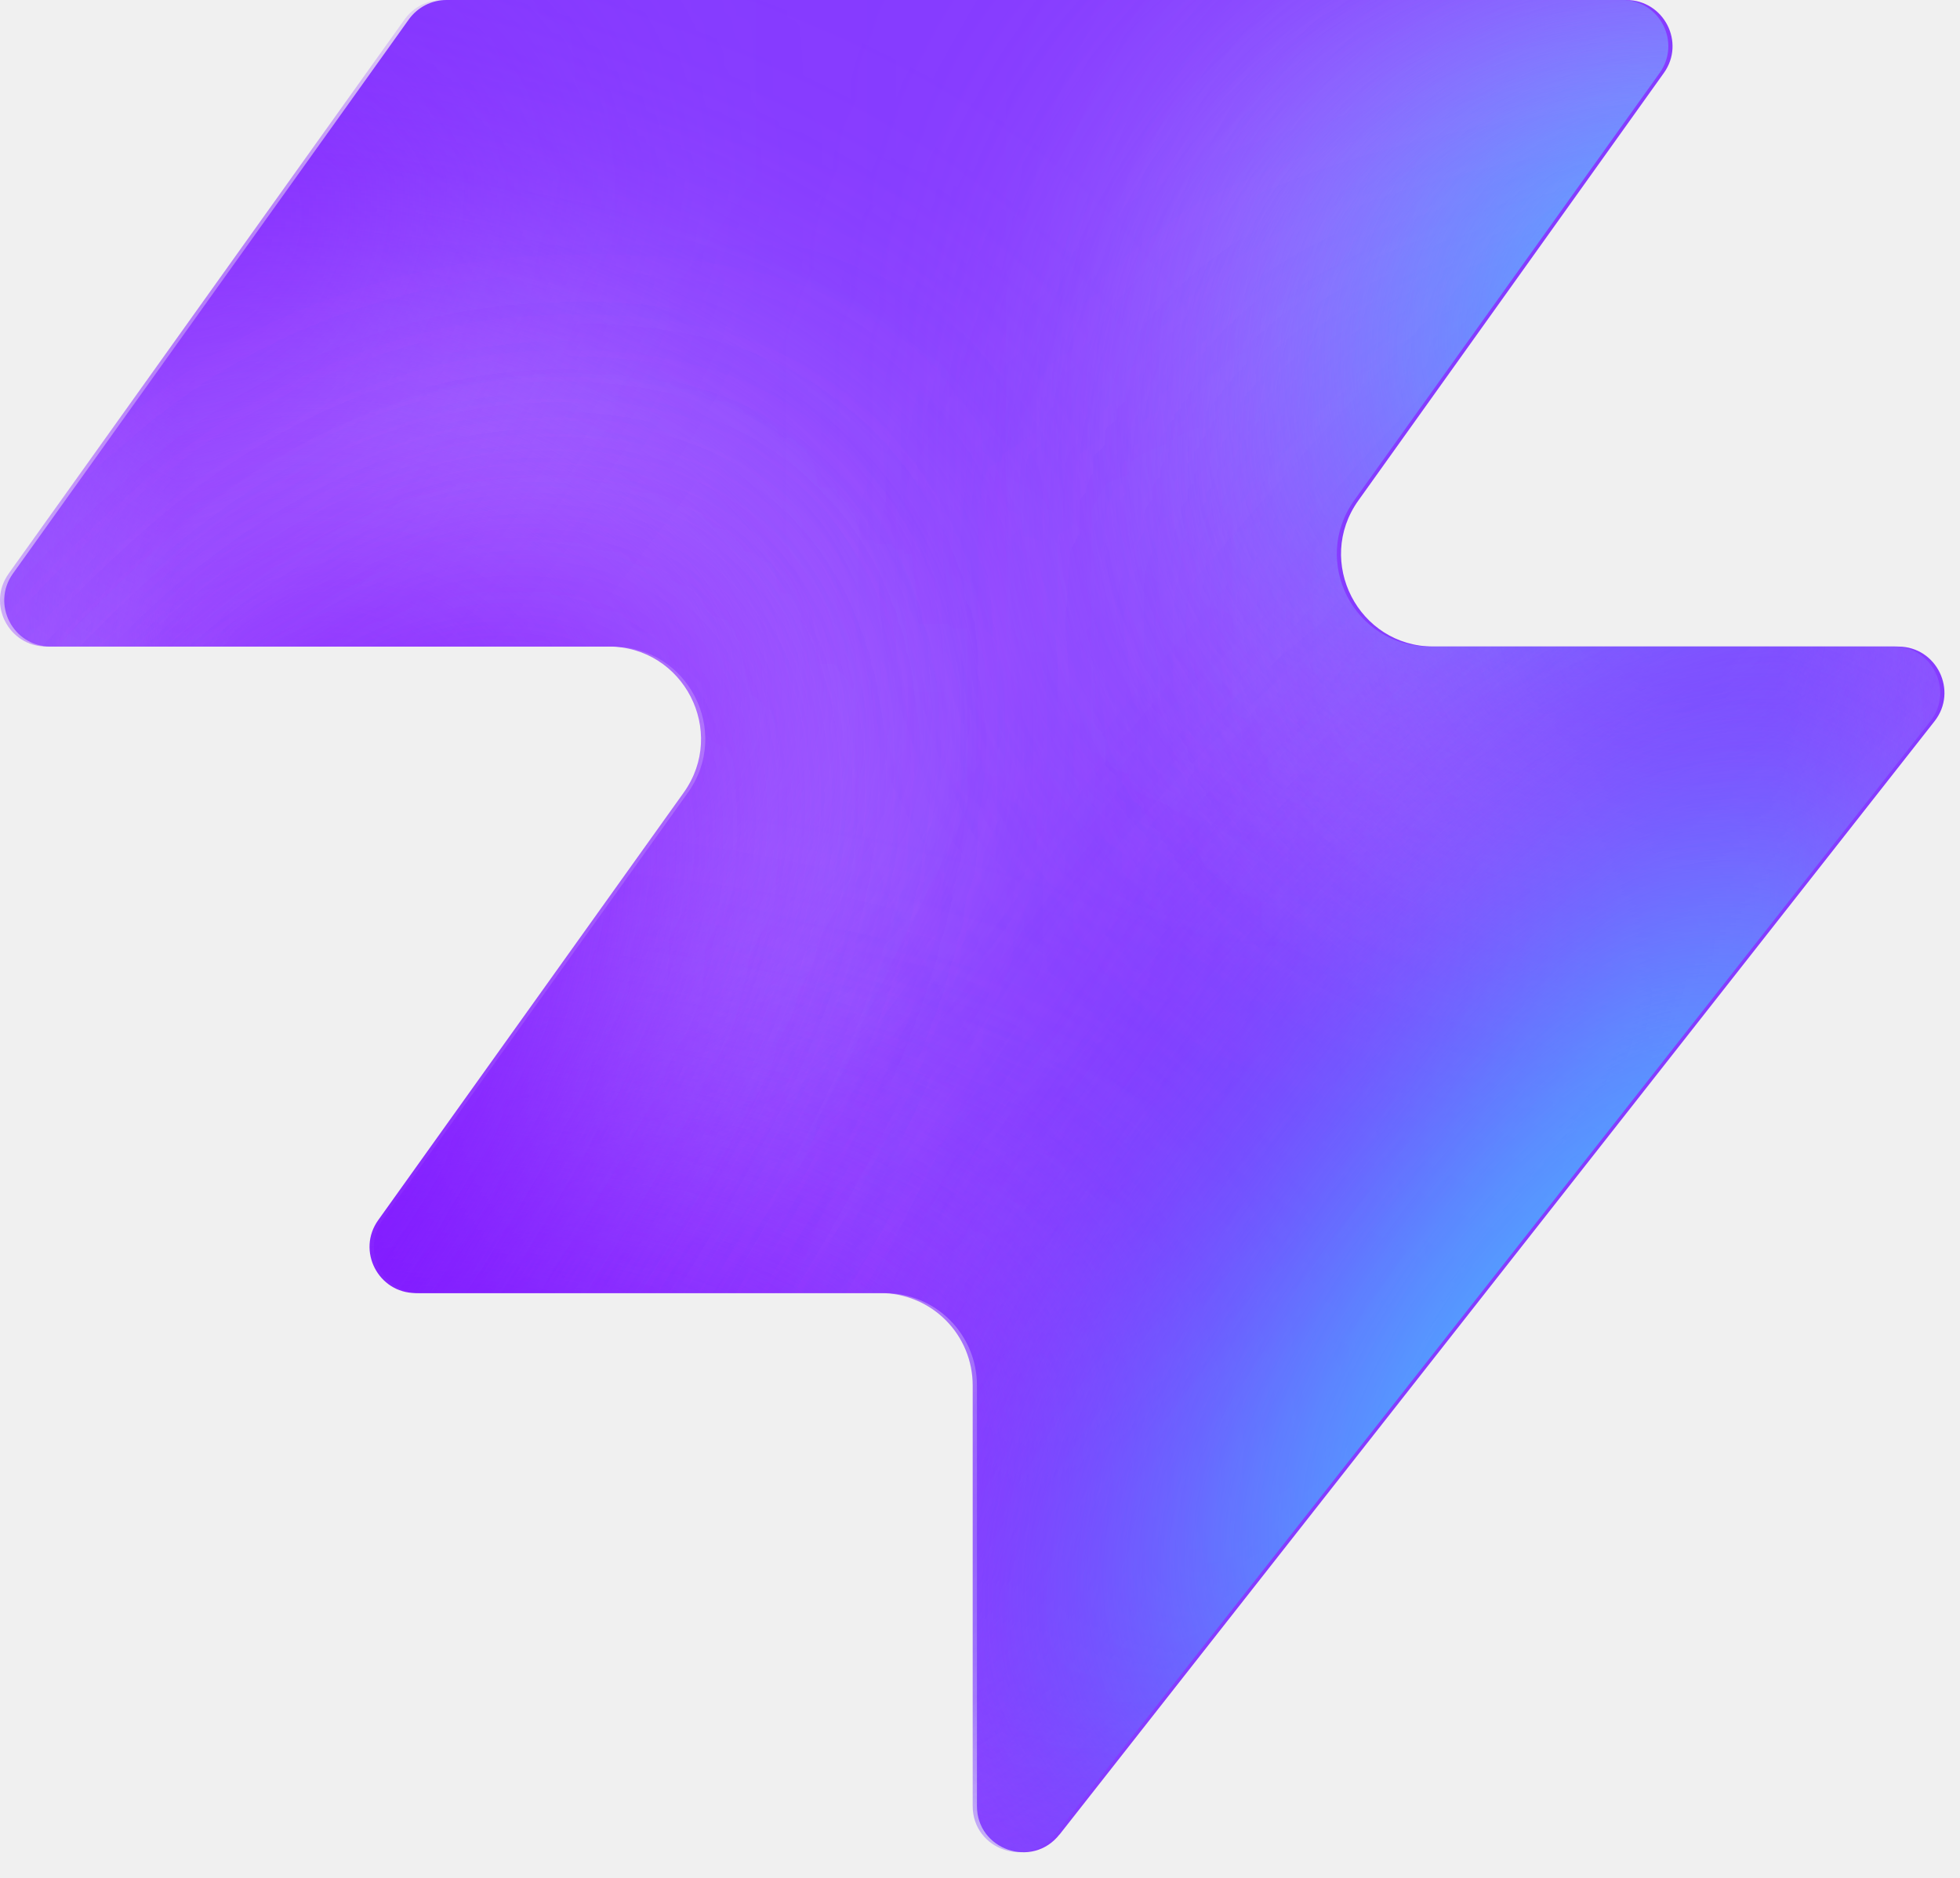
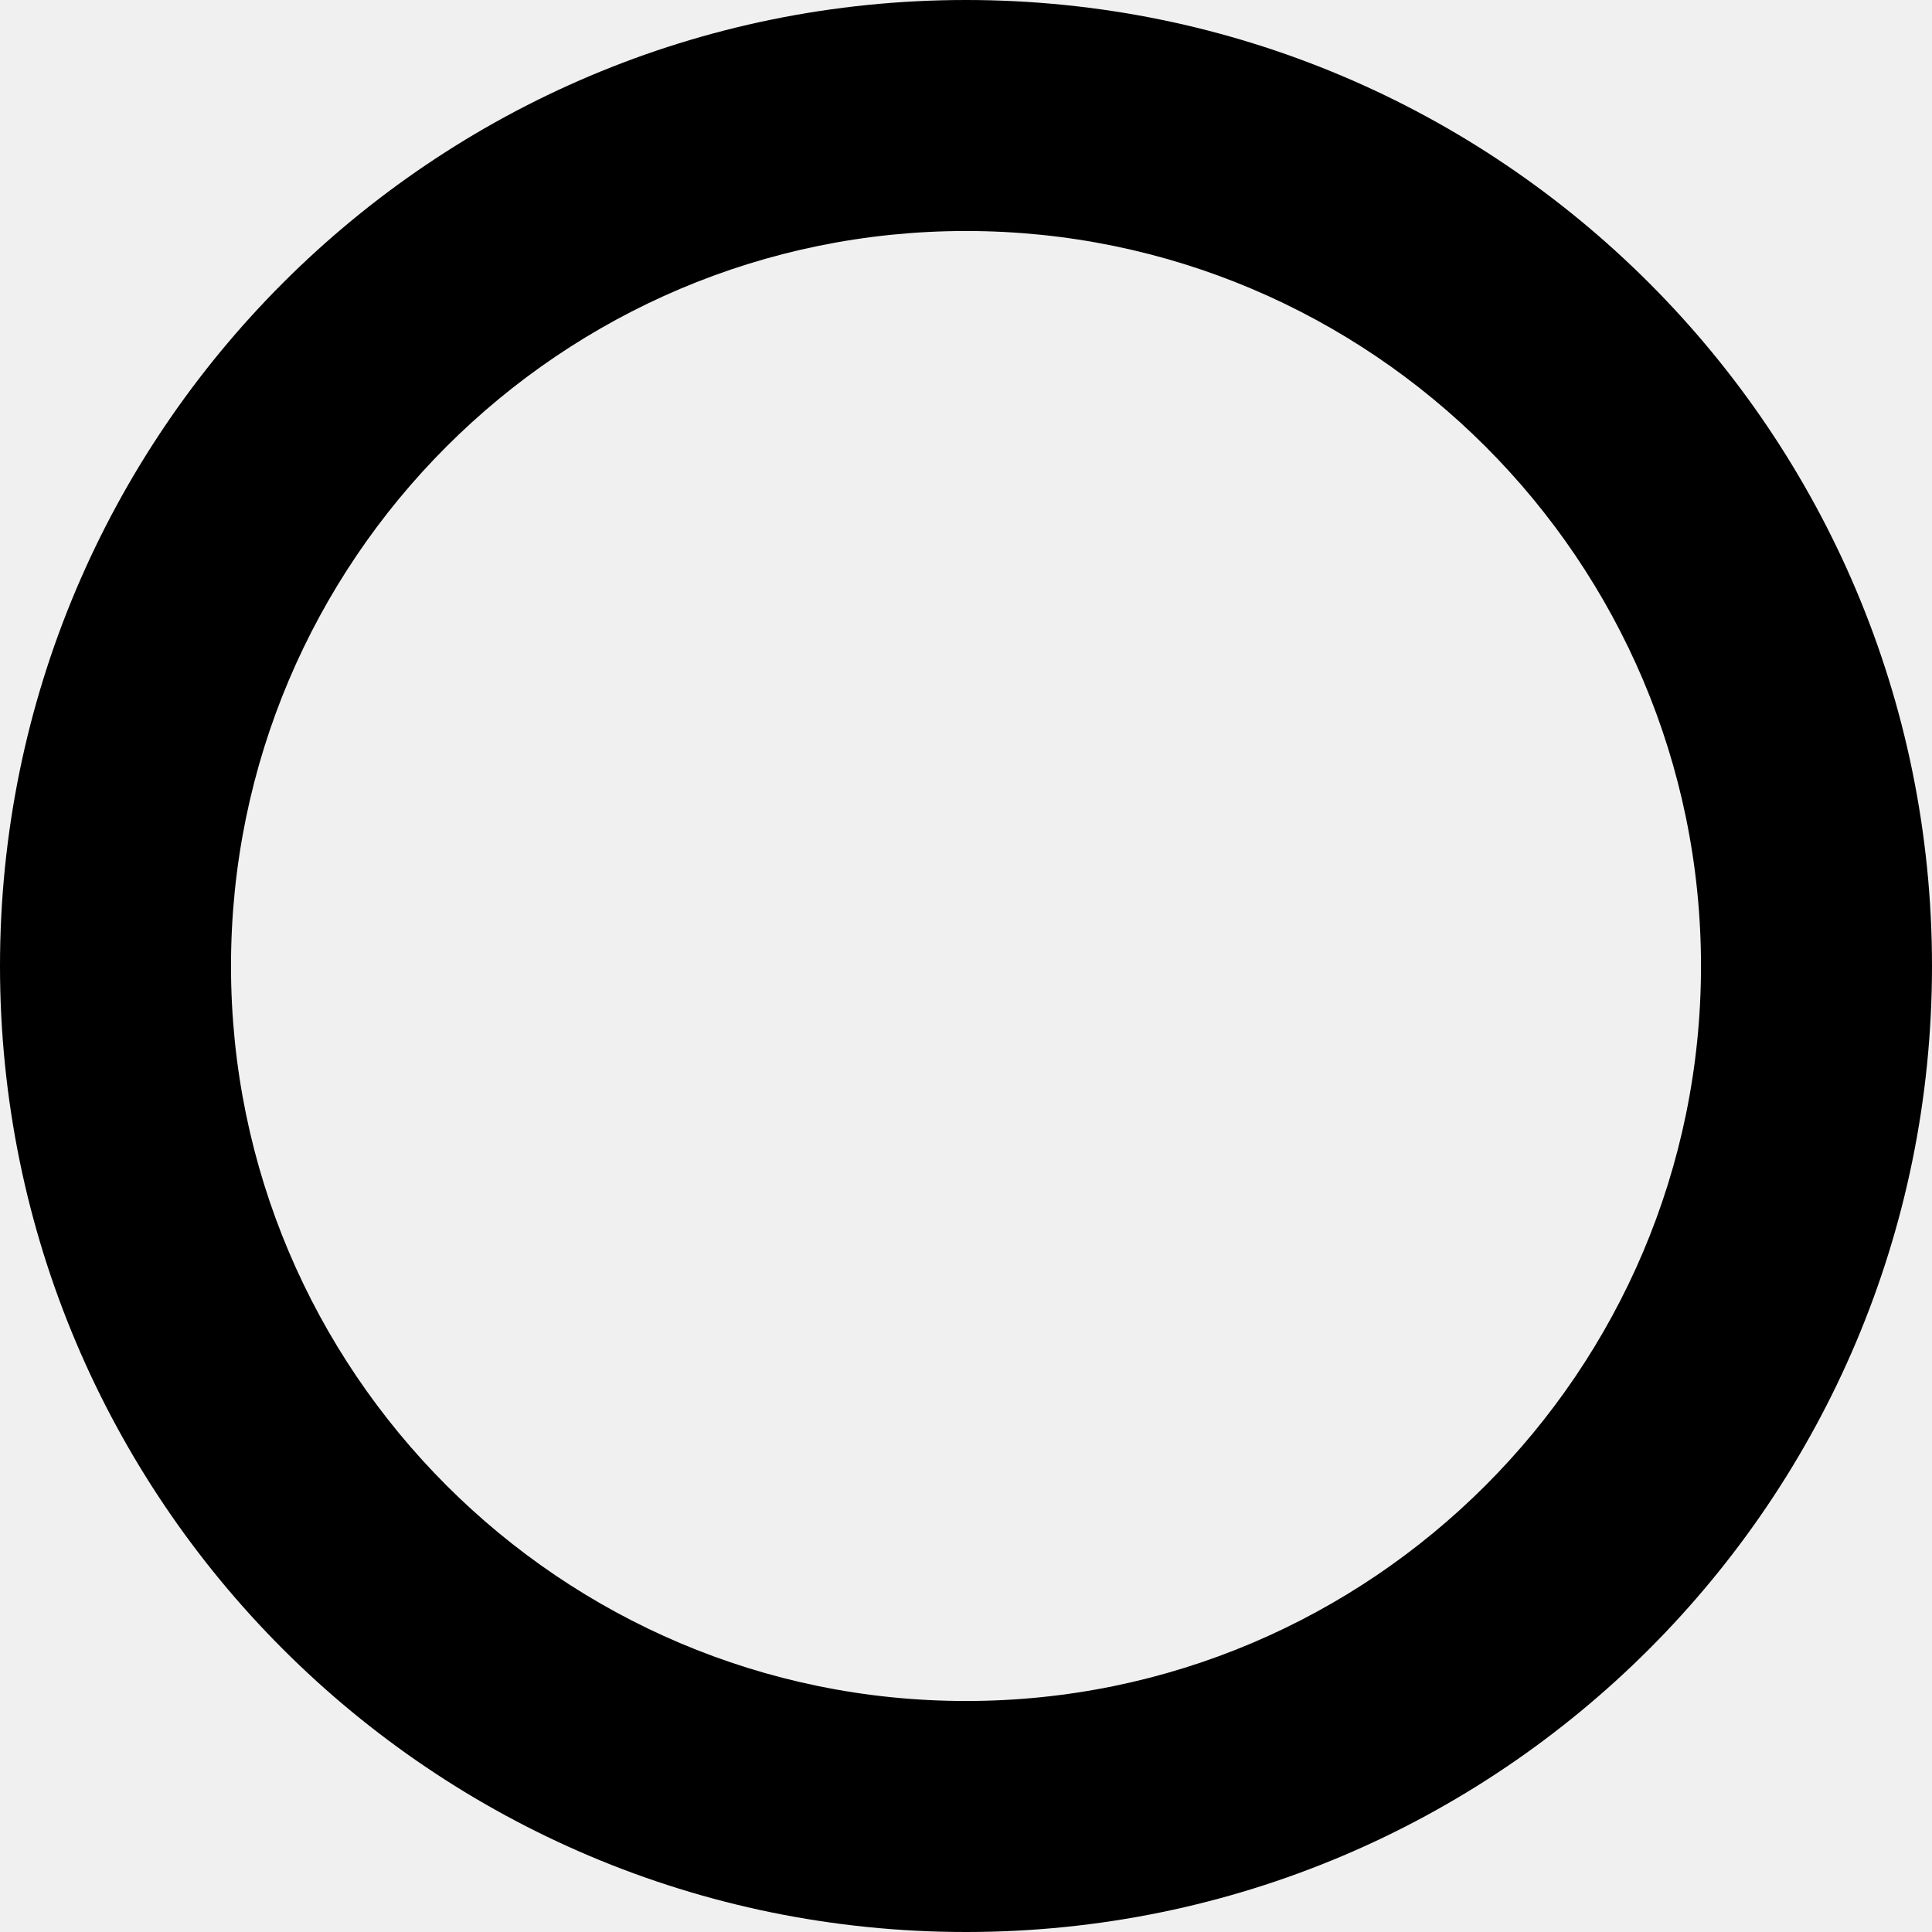
- <svg xmlns="http://www.w3.org/2000/svg" width="48" height="46" fill="none" viewBox="0 0 48 46">
-   <path fill="#863bff" d="M25.946 44.938c-.664.845-2.021.375-2.021-.698V33.937a2.26 2.26 0 0 0-2.262-2.262H10.287c-.92 0-1.456-1.04-.92-1.788l7.48-10.471c1.07-1.497 0-3.578-1.842-3.578H1.237c-.92 0-1.456-1.04-.92-1.788L10.013.474c.214-.297.556-.474.92-.474h28.894c.92 0 1.456 1.04.92 1.788l-7.48 10.471c-1.07 1.498 0 3.579 1.842 3.579h11.377c.943 0 1.473 1.088.89 1.83L25.947 44.94z" style="fill:#863bff;fill:color(display-p3 .525 .23 1);fill-opacity:1" />
-   <mask id="a" width="48" height="46" x="0" y="0" maskUnits="userSpaceOnUse" style="mask-type:alpha">
-     <path fill="#000" d="M25.842 44.938c-.664.844-2.021.375-2.021-.698V33.937a2.26 2.26 0 0 0-2.262-2.262H10.183c-.92 0-1.456-1.04-.92-1.788l7.48-10.471c1.07-1.498 0-3.579-1.842-3.579H1.133c-.92 0-1.456-1.04-.92-1.787L9.91.473c.214-.297.556-.474.92-.474h28.894c.92 0 1.456 1.04.92 1.788l-7.48 10.471c-1.07 1.498 0 3.578 1.842 3.578h11.377c.943 0 1.473 1.088.89 1.832L25.843 44.94z" style="fill:#000;fill-opacity:1" />
-   </mask>
-   <g mask="url(#a)">
-     <g filter="url(#b)">
-       <ellipse cx="5.508" cy="14.704" fill="#ede6ff" rx="5.508" ry="14.704" style="fill:#ede6ff;fill:color(display-p3 .927 .903 1);fill-opacity:1" transform="matrix(.00324 1 1 -.00324 -4.47 31.516)" />
-     </g>
-     <g filter="url(#c)">
-       <ellipse cx="10.399" cy="29.851" fill="#ede6ff" rx="10.399" ry="29.851" style="fill:#ede6ff;fill:color(display-p3 .927 .903 1);fill-opacity:1" transform="matrix(.00324 1 1 -.00324 -39.328 7.883)" />
-     </g>
-     <g filter="url(#d)">
-       <ellipse cx="5.508" cy="30.487" fill="#7e14ff" rx="5.508" ry="30.487" style="fill:#7e14ff;fill:color(display-p3 .492 .077 1);fill-opacity:1" transform="rotate(89.814 -25.913 -14.639)scale(1 -1)" />
-     </g>
-     <g filter="url(#e)">
-       <ellipse cx="5.508" cy="30.599" fill="#7e14ff" rx="5.508" ry="30.599" style="fill:#7e14ff;fill:color(display-p3 .492 .077 1);fill-opacity:1" transform="rotate(89.814 -32.644 -3.334)scale(1 -1)" />
-     </g>
-     <g filter="url(#f)">
-       <ellipse cx="5.508" cy="30.599" fill="#7e14ff" rx="5.508" ry="30.599" style="fill:#7e14ff;fill:color(display-p3 .492 .077 1);fill-opacity:1" transform="matrix(.00324 1 1 -.00324 -34.34 30.47)" />
-     </g>
-     <g filter="url(#g)">
-       <ellipse cx="14.072" cy="22.078" fill="#ede6ff" rx="14.072" ry="22.078" style="fill:#ede6ff;fill:color(display-p3 .927 .903 1);fill-opacity:1" transform="rotate(93.35 24.506 48.493)scale(-1 1)" />
-     </g>
-     <g filter="url(#h)">
-       <ellipse cx="3.47" cy="21.501" fill="#7e14ff" rx="3.47" ry="21.501" style="fill:#7e14ff;fill:color(display-p3 .492 .077 1);fill-opacity:1" transform="rotate(89.009 28.708 47.59)scale(-1 1)" />
-     </g>
-     <g filter="url(#i)">
-       <ellipse cx="3.47" cy="21.501" fill="#7e14ff" rx="3.47" ry="21.501" style="fill:#7e14ff;fill:color(display-p3 .492 .077 1);fill-opacity:1" transform="rotate(89.009 28.708 47.59)scale(-1 1)" />
-     </g>
-     <g filter="url(#j)">
-       <ellipse cx=".387" cy="8.972" fill="#7e14ff" rx="4.407" ry="29.108" style="fill:#7e14ff;fill:color(display-p3 .492 .077 1);fill-opacity:1" transform="rotate(39.51 .387 8.972)" />
-     </g>
-     <g filter="url(#k)">
-       <ellipse cx="47.523" cy="-6.092" fill="#7e14ff" rx="4.407" ry="29.108" style="fill:#7e14ff;fill:color(display-p3 .492 .077 1);fill-opacity:1" transform="rotate(37.892 47.523 -6.092)" />
-     </g>
-     <g filter="url(#l)">
-       <ellipse cx="41.412" cy="6.333" fill="#47bfff" rx="5.971" ry="9.665" style="fill:#47bfff;fill:color(display-p3 .28 .748 1);fill-opacity:1" transform="rotate(37.892 41.412 6.333)" />
-     </g>
-     <g filter="url(#m)">
-       <ellipse cx="-1.879" cy="38.332" fill="#7e14ff" rx="4.407" ry="29.108" style="fill:#7e14ff;fill:color(display-p3 .492 .077 1);fill-opacity:1" transform="rotate(37.892 -1.88 38.332)" />
-     </g>
-     <g filter="url(#n)">
-       <ellipse cx="-1.879" cy="38.332" fill="#7e14ff" rx="4.407" ry="29.108" style="fill:#7e14ff;fill:color(display-p3 .492 .077 1);fill-opacity:1" transform="rotate(37.892 -1.88 38.332)" />
-     </g>
-     <g filter="url(#o)">
-       <ellipse cx="35.651" cy="29.907" fill="#7e14ff" rx="4.407" ry="29.108" style="fill:#7e14ff;fill:color(display-p3 .492 .077 1);fill-opacity:1" transform="rotate(37.892 35.651 29.907)" />
-     </g>
-     <g filter="url(#p)">
-       <ellipse cx="38.418" cy="32.4" fill="#47bfff" rx="5.971" ry="15.297" style="fill:#47bfff;fill:color(display-p3 .28 .748 1);fill-opacity:1" transform="rotate(37.892 38.418 32.4)" />
-     </g>
+ <svg xmlns="http://www.w3.org/2000/svg" width="164" height="164" viewBox="0 0 164 164" fill="none">
+   <g clip-path="url(#clip0_1337_3271)">
+     <path d="M82 19.609C116.404 19.609 144.391 47.596 144.391 82C144.391 116.404 116.404 144.391 82 144.391C47.596 144.391 19.609 116.404 19.609 82C19.609 47.596 47.596 19.609 82 19.609ZM82 0C36.722 0 0 36.702 0 82C0 127.298 36.702 164 82 164C127.298 164 164 127.298 164 82C164 36.702 127.278 0 82 0Z" fill="black" />
  </g>
  <defs>
-     <filter id="b" width="60.045" height="41.654" x="-19.77" y="16.149" color-interpolation-filters="sRGB" filterUnits="userSpaceOnUse">
-       <feFlood flood-opacity="0" result="BackgroundImageFix" />
-       <feBlend in="SourceGraphic" in2="BackgroundImageFix" result="shape" />
-       <feGaussianBlur result="effect1_foregroundBlur_2002_17158" stdDeviation="7.659" />
-     </filter>
-     <filter id="c" width="90.34" height="51.437" x="-54.613" y="-7.533" color-interpolation-filters="sRGB" filterUnits="userSpaceOnUse">
-       <feFlood flood-opacity="0" result="BackgroundImageFix" />
-       <feBlend in="SourceGraphic" in2="BackgroundImageFix" result="shape" />
-       <feGaussianBlur result="effect1_foregroundBlur_2002_17158" stdDeviation="7.659" />
-     </filter>
-     <filter id="d" width="79.355" height="29.4" x="-49.64" y="2.03" color-interpolation-filters="sRGB" filterUnits="userSpaceOnUse">
-       <feFlood flood-opacity="0" result="BackgroundImageFix" />
-       <feBlend in="SourceGraphic" in2="BackgroundImageFix" result="shape" />
-       <feGaussianBlur result="effect1_foregroundBlur_2002_17158" stdDeviation="4.596" />
-     </filter>
-     <filter id="e" width="79.579" height="29.4" x="-45.045" y="20.029" color-interpolation-filters="sRGB" filterUnits="userSpaceOnUse">
-       <feFlood flood-opacity="0" result="BackgroundImageFix" />
-       <feBlend in="SourceGraphic" in2="BackgroundImageFix" result="shape" />
-       <feGaussianBlur result="effect1_foregroundBlur_2002_17158" stdDeviation="4.596" />
-     </filter>
-     <filter id="f" width="79.579" height="29.4" x="-43.513" y="21.178" color-interpolation-filters="sRGB" filterUnits="userSpaceOnUse">
-       <feFlood flood-opacity="0" result="BackgroundImageFix" />
-       <feBlend in="SourceGraphic" in2="BackgroundImageFix" result="shape" />
-       <feGaussianBlur result="effect1_foregroundBlur_2002_17158" stdDeviation="4.596" />
-     </filter>
-     <filter id="g" width="74.749" height="58.852" x="15.756" y="-17.901" color-interpolation-filters="sRGB" filterUnits="userSpaceOnUse">
-       <feFlood flood-opacity="0" result="BackgroundImageFix" />
-       <feBlend in="SourceGraphic" in2="BackgroundImageFix" result="shape" />
-       <feGaussianBlur result="effect1_foregroundBlur_2002_17158" stdDeviation="7.659" />
-     </filter>
-     <filter id="h" width="61.377" height="25.362" x="23.548" y="2.284" color-interpolation-filters="sRGB" filterUnits="userSpaceOnUse">
-       <feFlood flood-opacity="0" result="BackgroundImageFix" />
-       <feBlend in="SourceGraphic" in2="BackgroundImageFix" result="shape" />
-       <feGaussianBlur result="effect1_foregroundBlur_2002_17158" stdDeviation="4.596" />
-     </filter>
-     <filter id="i" width="61.377" height="25.362" x="23.548" y="2.284" color-interpolation-filters="sRGB" filterUnits="userSpaceOnUse">
-       <feFlood flood-opacity="0" result="BackgroundImageFix" />
-       <feBlend in="SourceGraphic" in2="BackgroundImageFix" result="shape" />
-       <feGaussianBlur result="effect1_foregroundBlur_2002_17158" stdDeviation="4.596" />
-     </filter>
-     <filter id="j" width="56.045" height="63.649" x="-27.636" y="-22.853" color-interpolation-filters="sRGB" filterUnits="userSpaceOnUse">
-       <feFlood flood-opacity="0" result="BackgroundImageFix" />
-       <feBlend in="SourceGraphic" in2="BackgroundImageFix" result="shape" />
-       <feGaussianBlur result="effect1_foregroundBlur_2002_17158" stdDeviation="4.596" />
-     </filter>
-     <filter id="k" width="54.814" height="64.646" x="20.116" y="-38.415" color-interpolation-filters="sRGB" filterUnits="userSpaceOnUse">
-       <feFlood flood-opacity="0" result="BackgroundImageFix" />
-       <feBlend in="SourceGraphic" in2="BackgroundImageFix" result="shape" />
-       <feGaussianBlur result="effect1_foregroundBlur_2002_17158" stdDeviation="4.596" />
-     </filter>
-     <filter id="l" width="33.541" height="35.313" x="24.641" y="-11.323" color-interpolation-filters="sRGB" filterUnits="userSpaceOnUse">
-       <feFlood flood-opacity="0" result="BackgroundImageFix" />
-       <feBlend in="SourceGraphic" in2="BackgroundImageFix" result="shape" />
-       <feGaussianBlur result="effect1_foregroundBlur_2002_17158" stdDeviation="4.596" />
-     </filter>
-     <filter id="m" width="54.814" height="64.646" x="-29.286" y="6.009" color-interpolation-filters="sRGB" filterUnits="userSpaceOnUse">
-       <feFlood flood-opacity="0" result="BackgroundImageFix" />
-       <feBlend in="SourceGraphic" in2="BackgroundImageFix" result="shape" />
-       <feGaussianBlur result="effect1_foregroundBlur_2002_17158" stdDeviation="4.596" />
-     </filter>
-     <filter id="n" width="54.814" height="64.646" x="-29.286" y="6.009" color-interpolation-filters="sRGB" filterUnits="userSpaceOnUse">
-       <feFlood flood-opacity="0" result="BackgroundImageFix" />
-       <feBlend in="SourceGraphic" in2="BackgroundImageFix" result="shape" />
-       <feGaussianBlur result="effect1_foregroundBlur_2002_17158" stdDeviation="4.596" />
-     </filter>
-     <filter id="o" width="54.814" height="64.646" x="8.244" y="-2.416" color-interpolation-filters="sRGB" filterUnits="userSpaceOnUse">
-       <feFlood flood-opacity="0" result="BackgroundImageFix" />
-       <feBlend in="SourceGraphic" in2="BackgroundImageFix" result="shape" />
-       <feGaussianBlur result="effect1_foregroundBlur_2002_17158" stdDeviation="4.596" />
-     </filter>
-     <filter id="p" width="39.409" height="43.623" x="18.713" y="10.588" color-interpolation-filters="sRGB" filterUnits="userSpaceOnUse">
-       <feFlood flood-opacity="0" result="BackgroundImageFix" />
-       <feBlend in="SourceGraphic" in2="BackgroundImageFix" result="shape" />
-       <feGaussianBlur result="effect1_foregroundBlur_2002_17158" stdDeviation="4.596" />
-     </filter>
+     <clipPath id="clip0_1337_3271">
+       <rect width="164" height="164" fill="white" />
+     </clipPath>
  </defs>
</svg>
